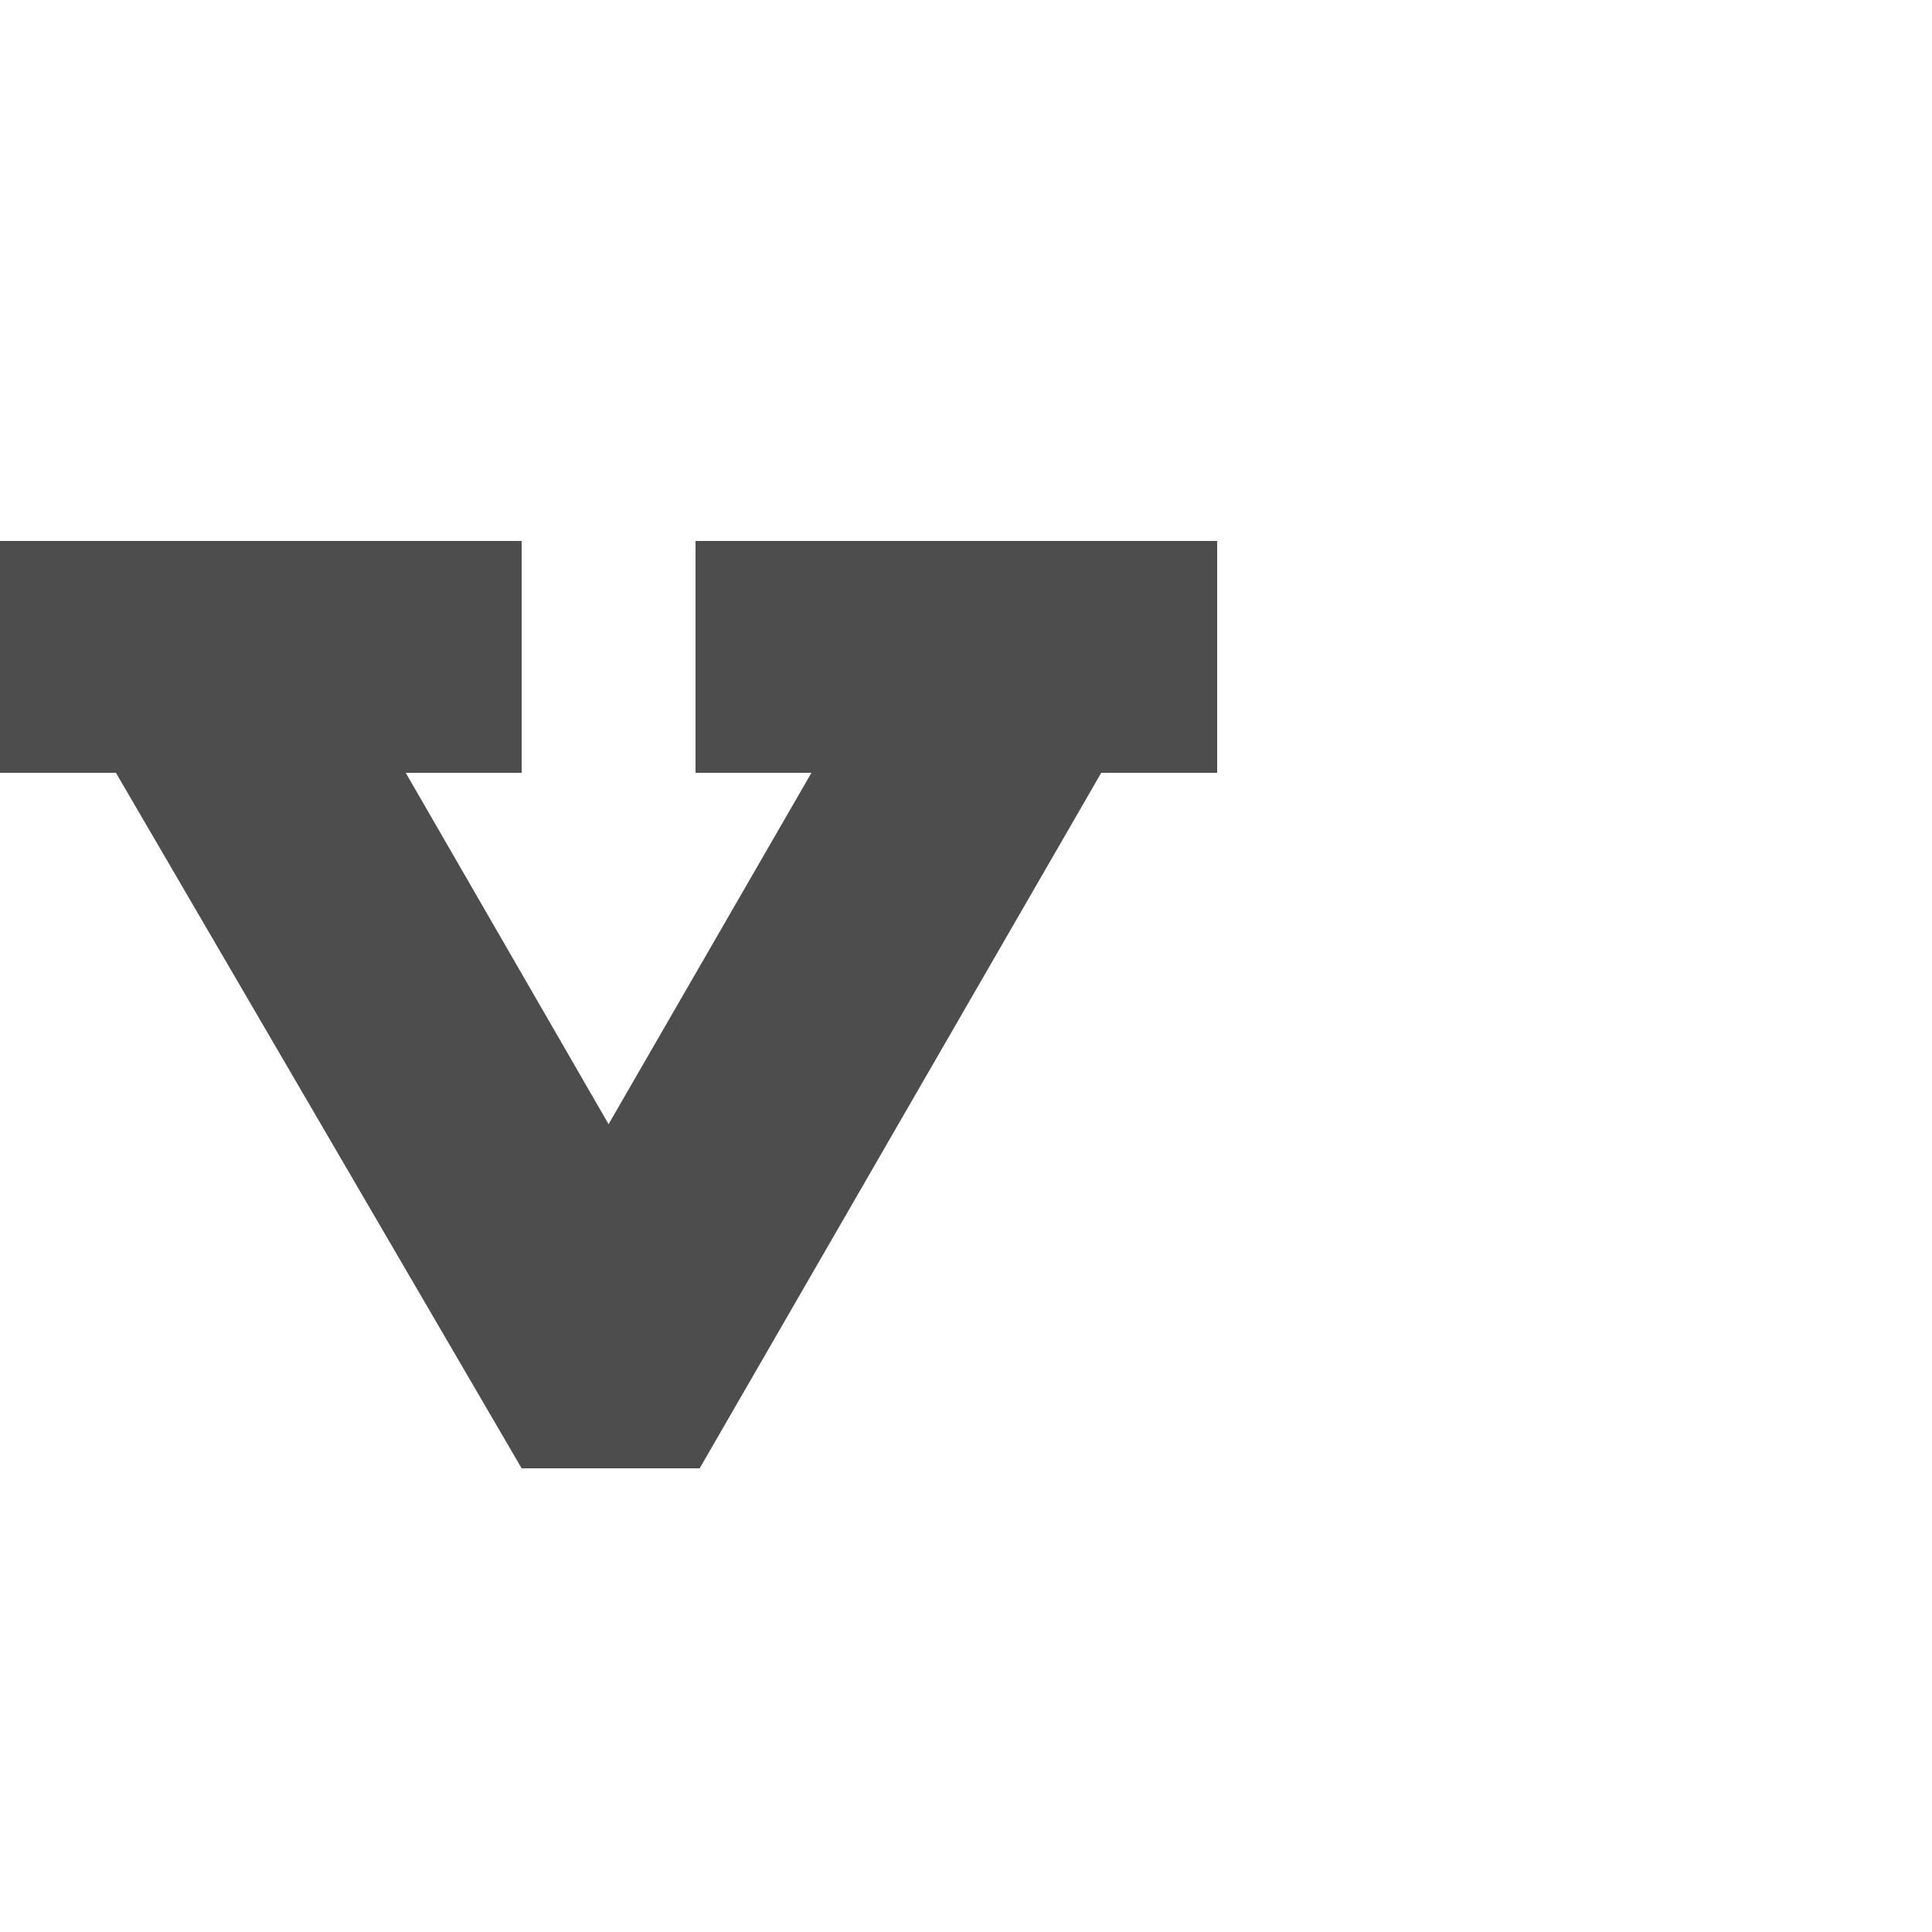
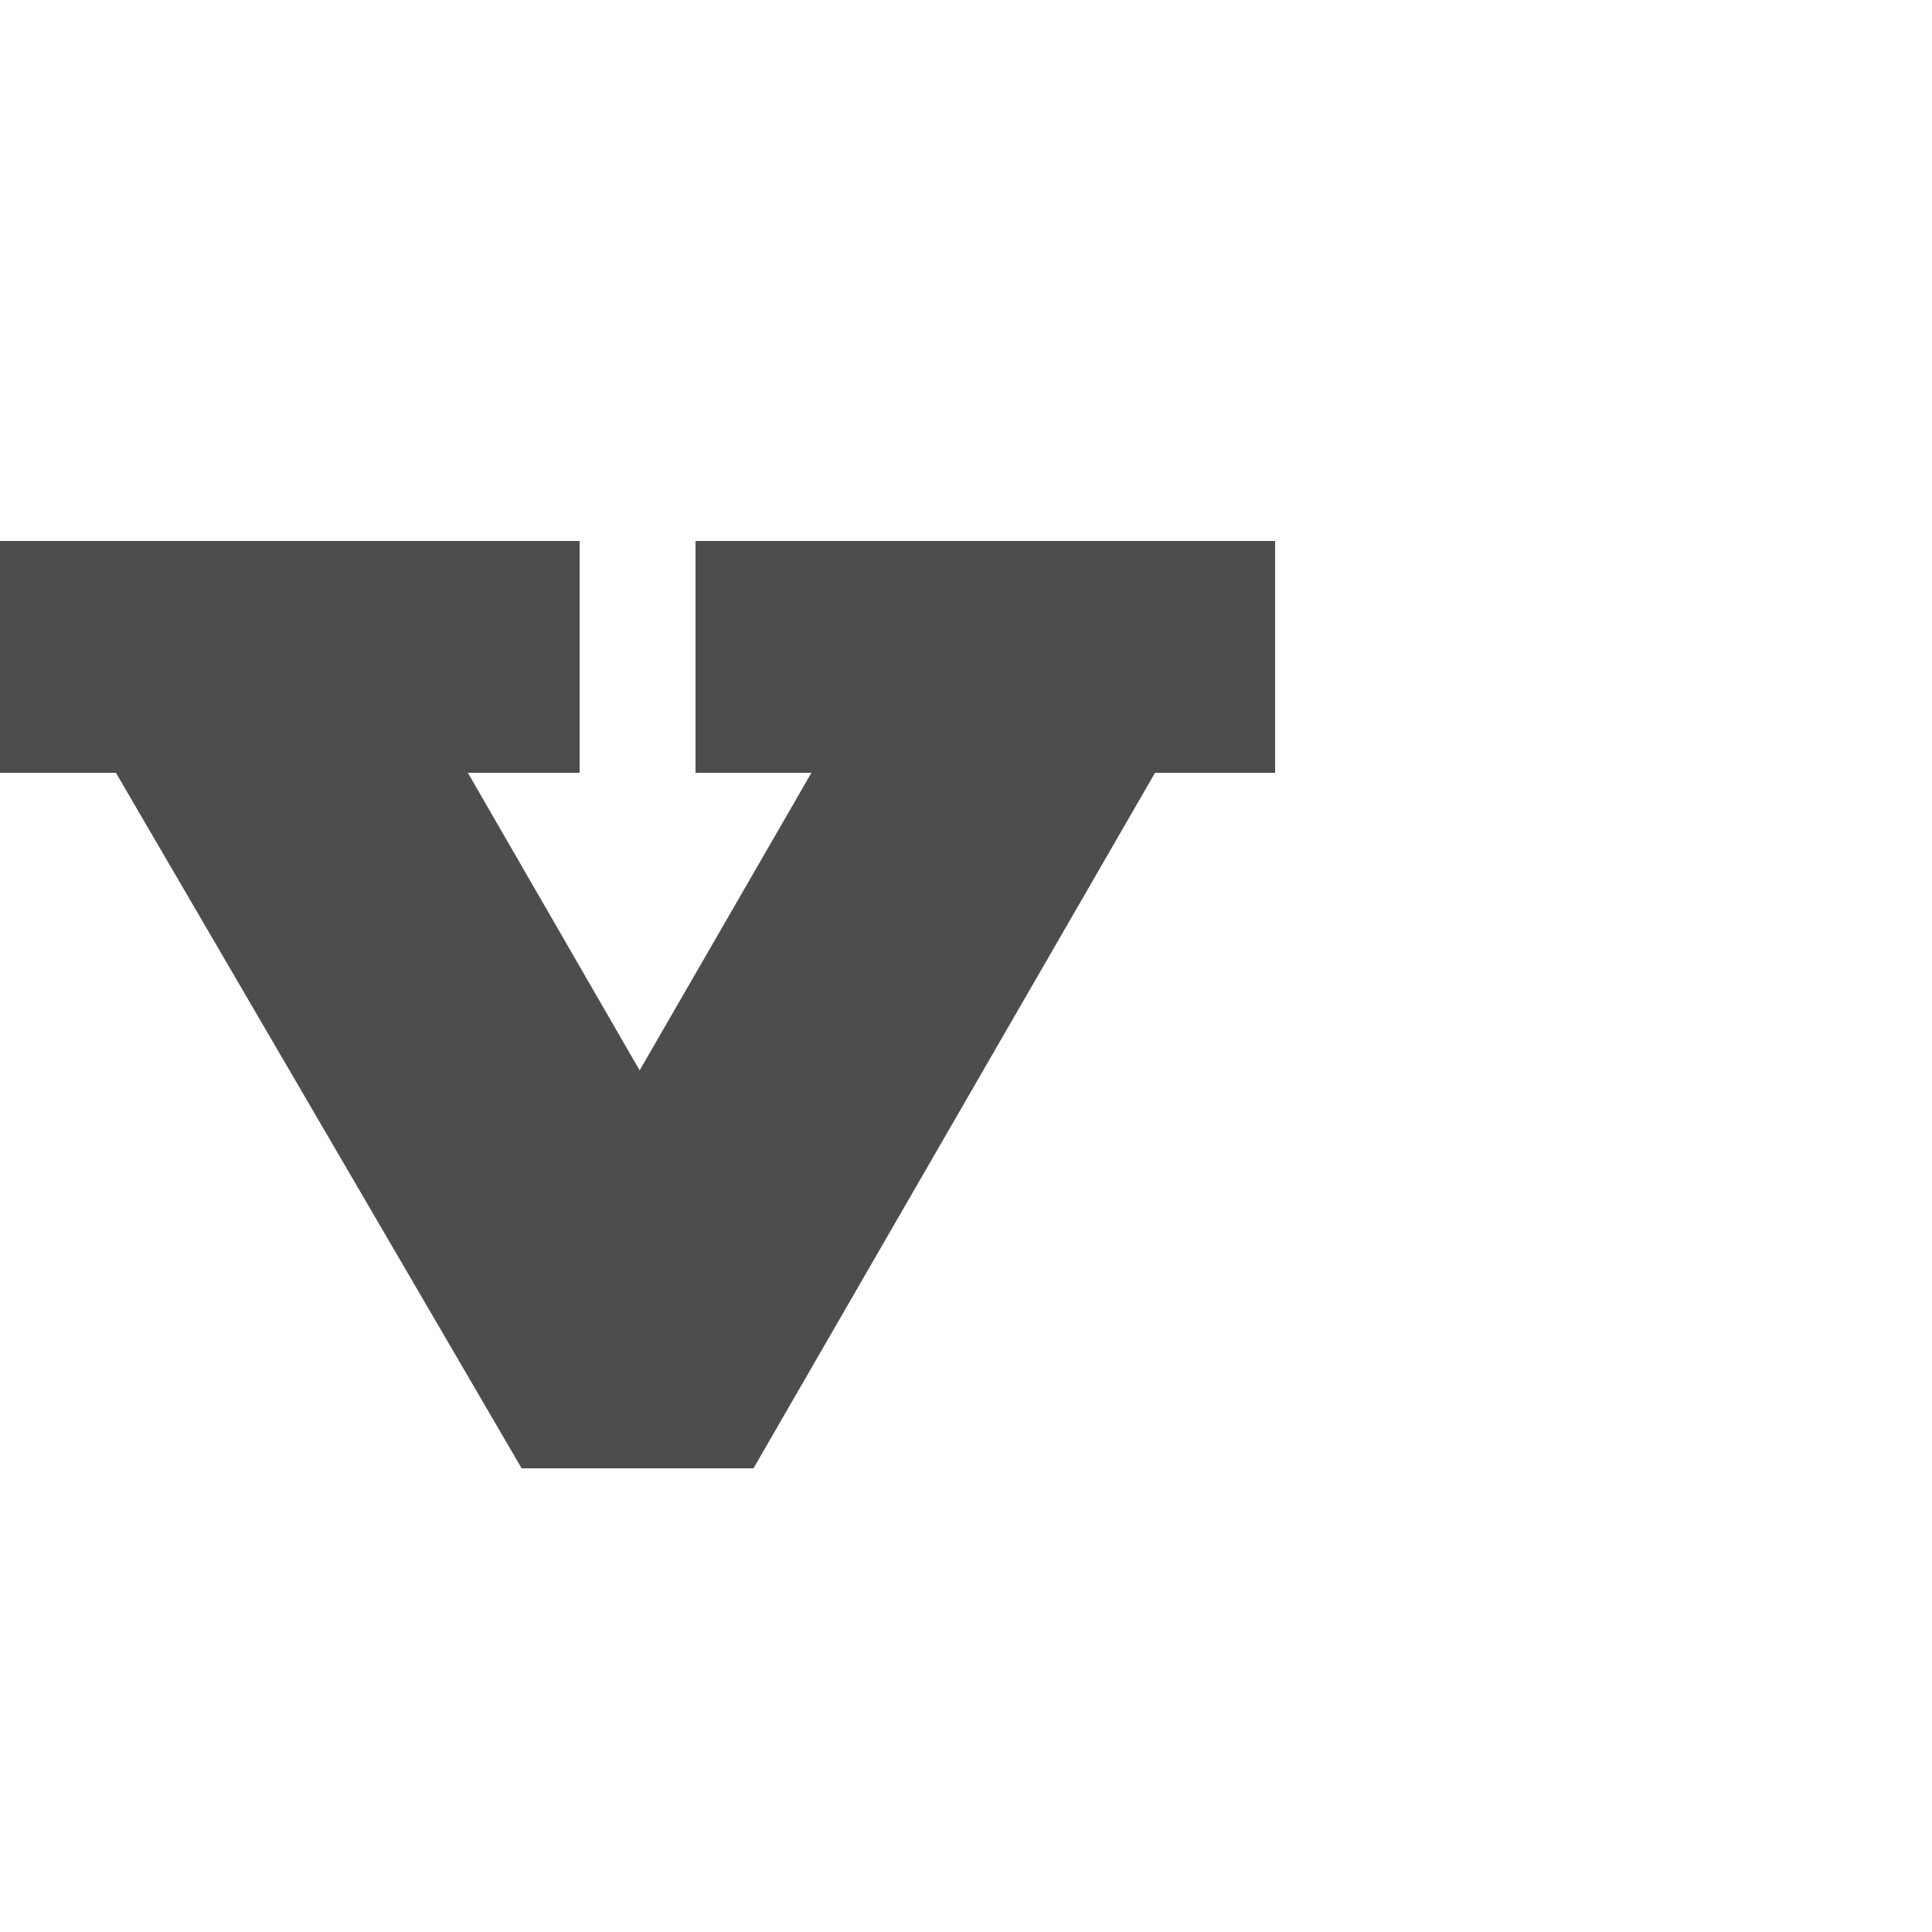
<svg xmlns="http://www.w3.org/2000/svg" width="1000" height="1000" id="svg3092" version="1.1">
  <defs id="defs5498" />
  <g id="layer1">
-     <path style="fill:#4d4d4d;fill-rule:evenodd;stroke:none" d="m 630,280 -270,0 0,120 60,0 L 315,581.865 210,400 l 60,0 0,-120 -270,0 0,120 60,0 210,360 92.154,0 L 570,400 l 60,0 z" id="path4336-3-6" />
+     <path style="fill:#4d4d4d;fill-rule:evenodd;stroke:none" d="m 660,280 -300,0 0,120 60,0 L 331.077,554.019 242.154,400 300,400 300,280 0,280 0,400 60,400 270,760 390,760 597.846,400 660,400 z" id="path4336-3-6" />
  </g>
</svg>
